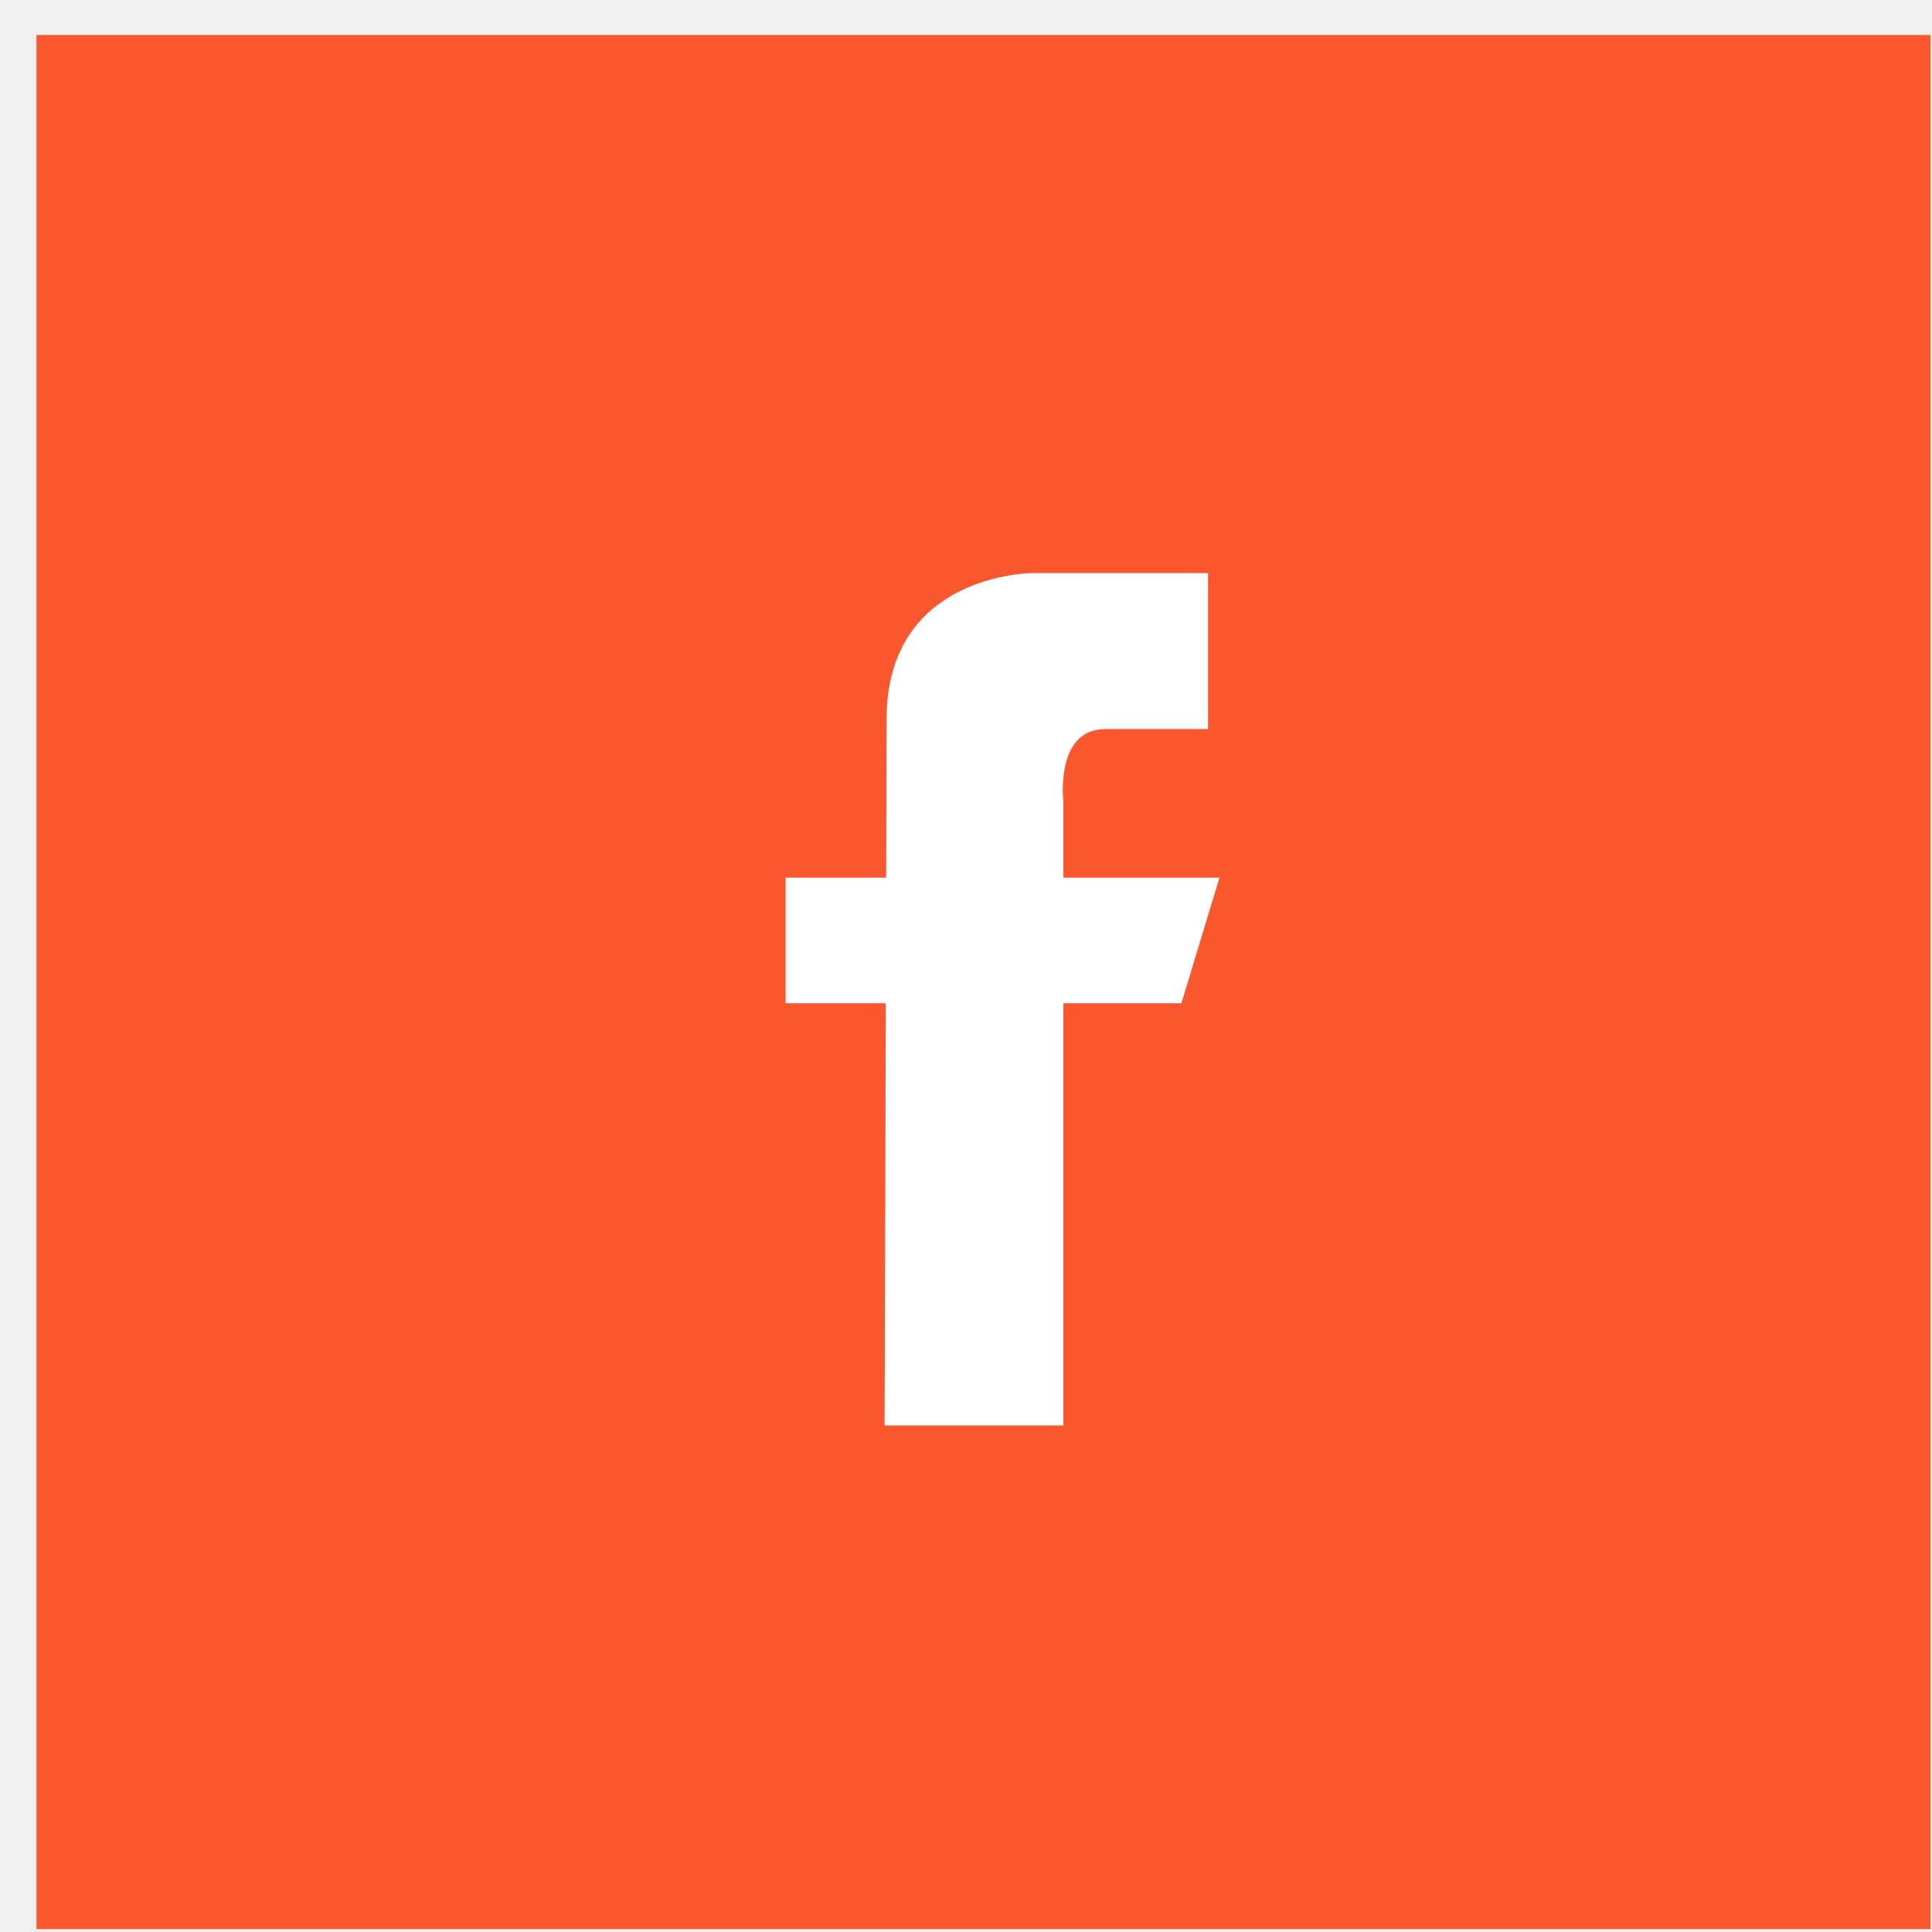
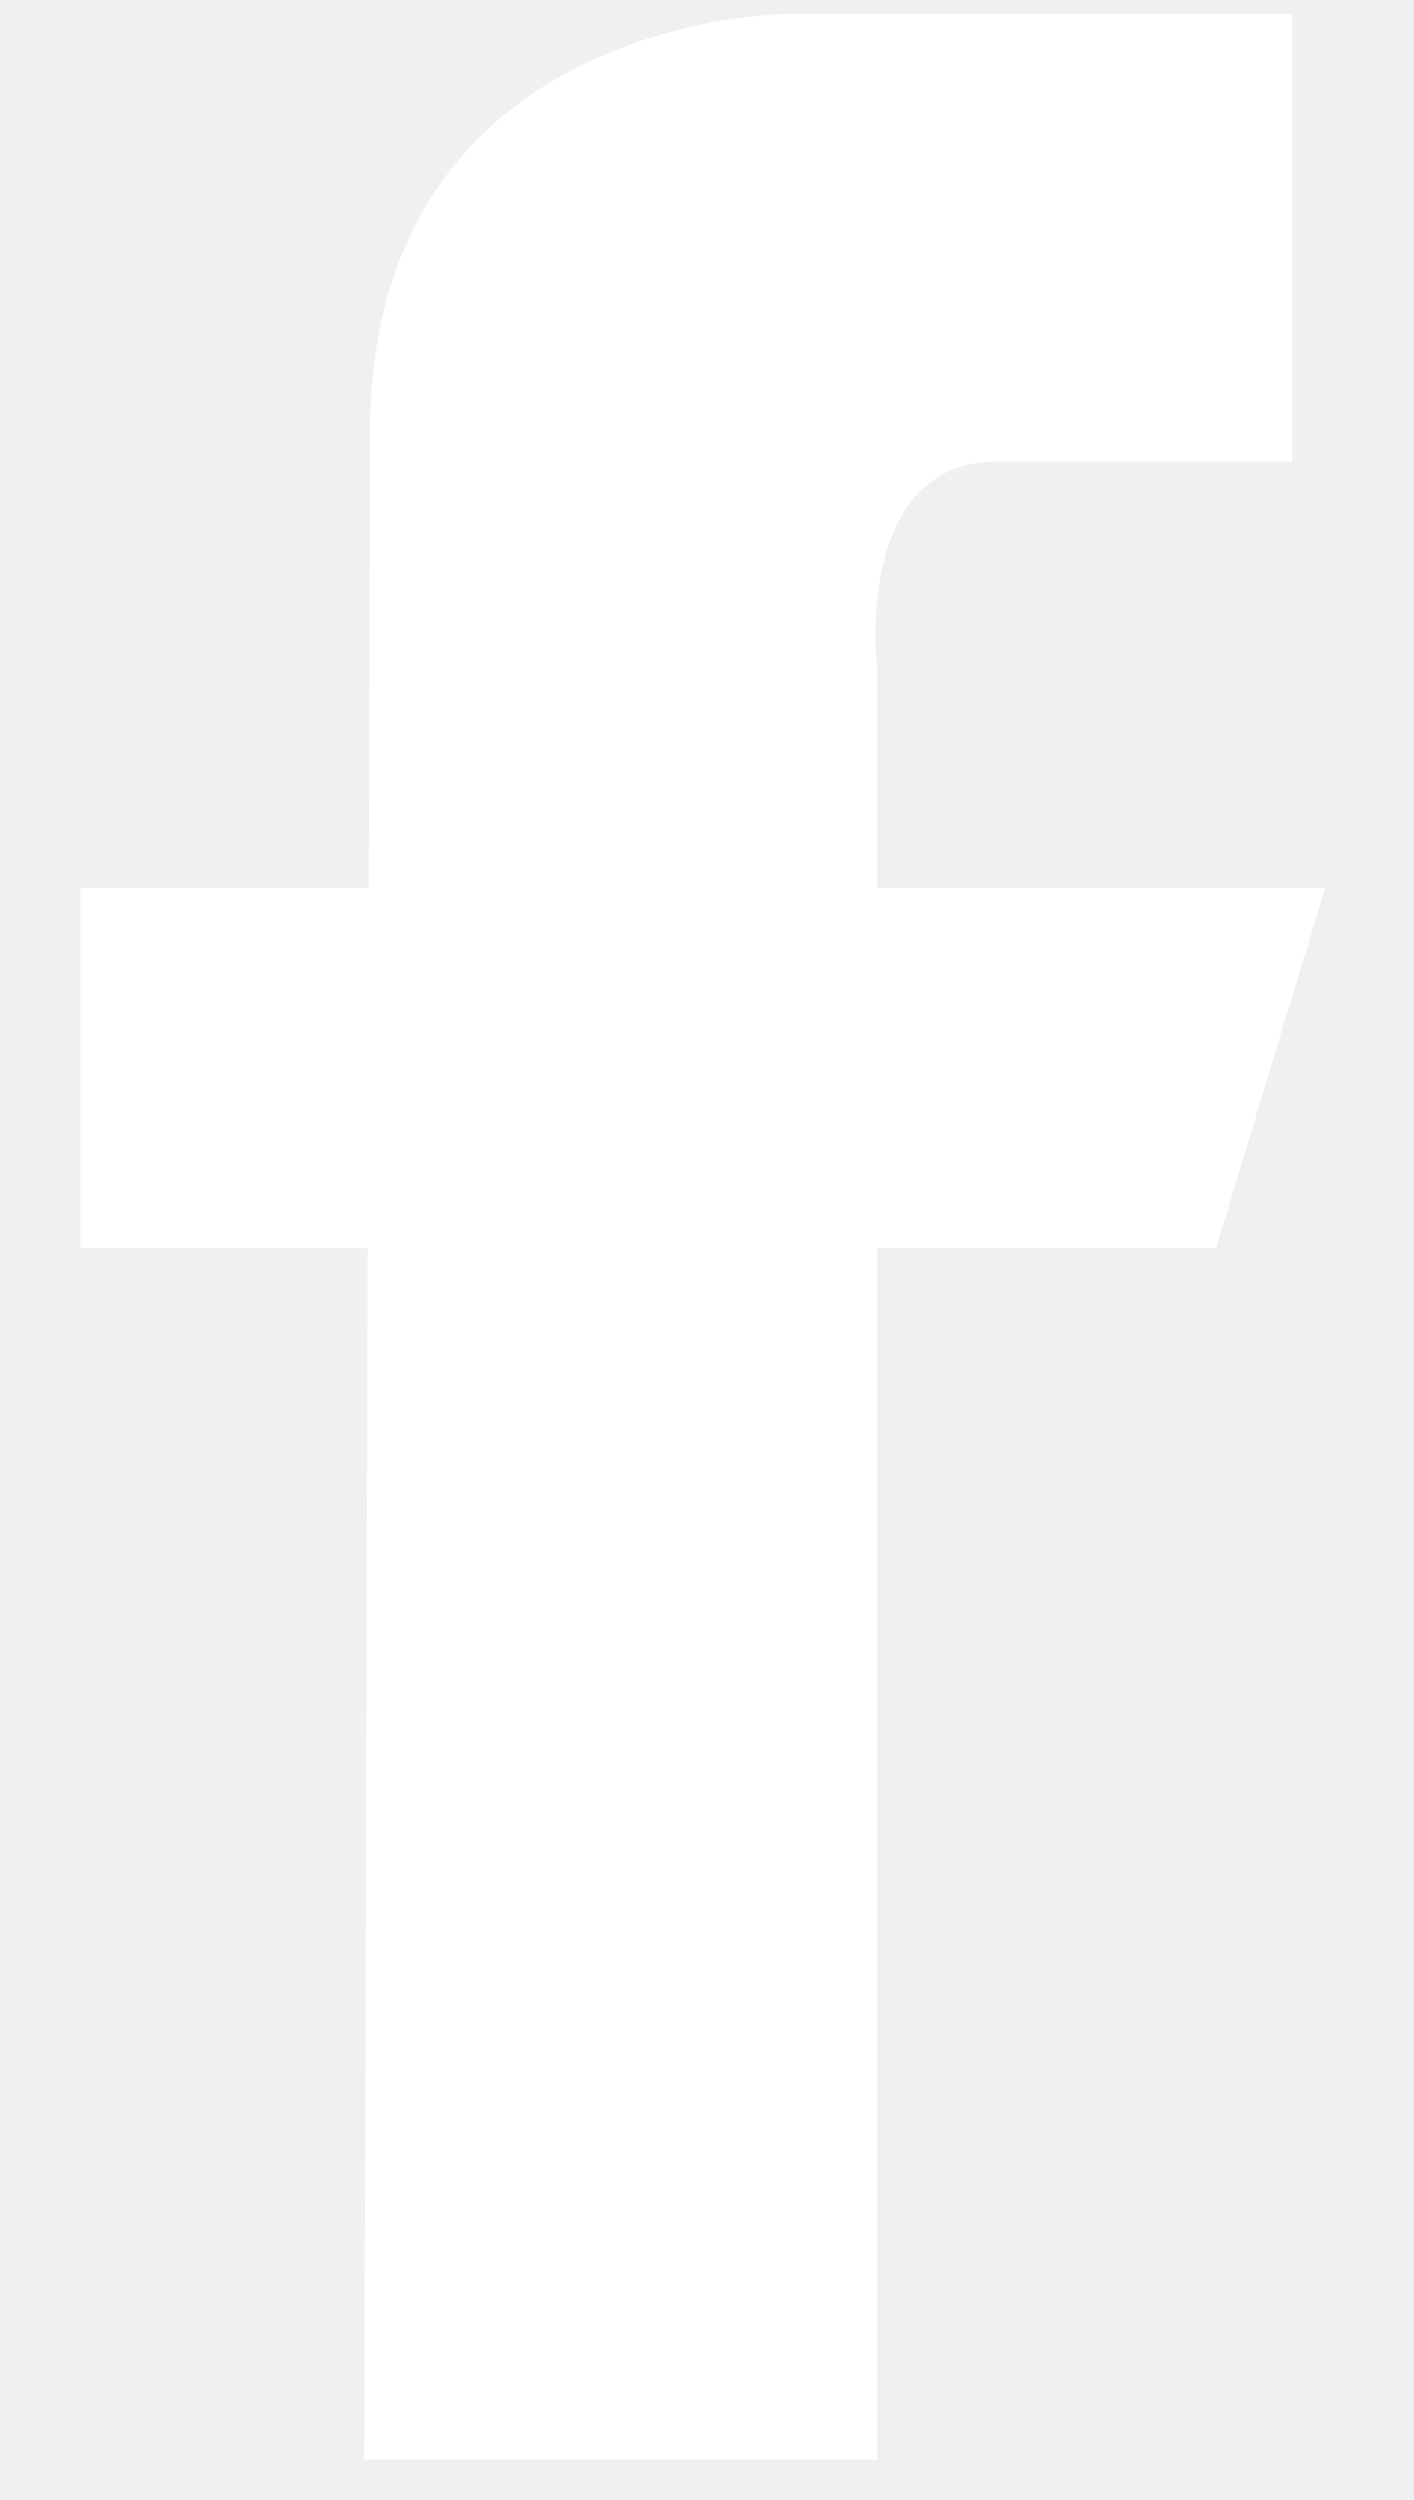
- <svg xmlns="http://www.w3.org/2000/svg" width="51" height="51" viewBox="0 0 51 51" fill="none">
-   <rect x="0.962" y="0.924" width="50" height="50" fill="#F9572E" />
-   <path d="M32.191 23.168H28.07V21.159C28.07 21.159 27.84 19.246 29.178 19.246H31.889V15.128H27.269C27.269 15.128 23.403 15.115 23.403 18.996C23.403 19.83 23.398 21.348 23.393 23.168H20.739V26.483H23.383C23.37 31.754 23.351 37.628 23.351 37.628H28.07V26.483H31.187L32.191 23.168Z" fill="white" />
+ <svg xmlns="http://www.w3.org/2000/svg" width="13" height="23" viewBox="0 0 13 23" fill="none">
+   <path d="M12.191 8.168H8.07V6.159C8.07 6.159 7.84 4.246 9.178 4.246H11.889V0.128H7.269C7.269 0.128 3.403 0.115 3.403 3.996C3.403 4.83 3.398 6.348 3.393 8.168H0.739V11.483H3.383C3.37 16.754 3.351 22.628 3.351 22.628H8.07V11.483H11.187L12.191 8.168Z" fill="white" />
</svg>
